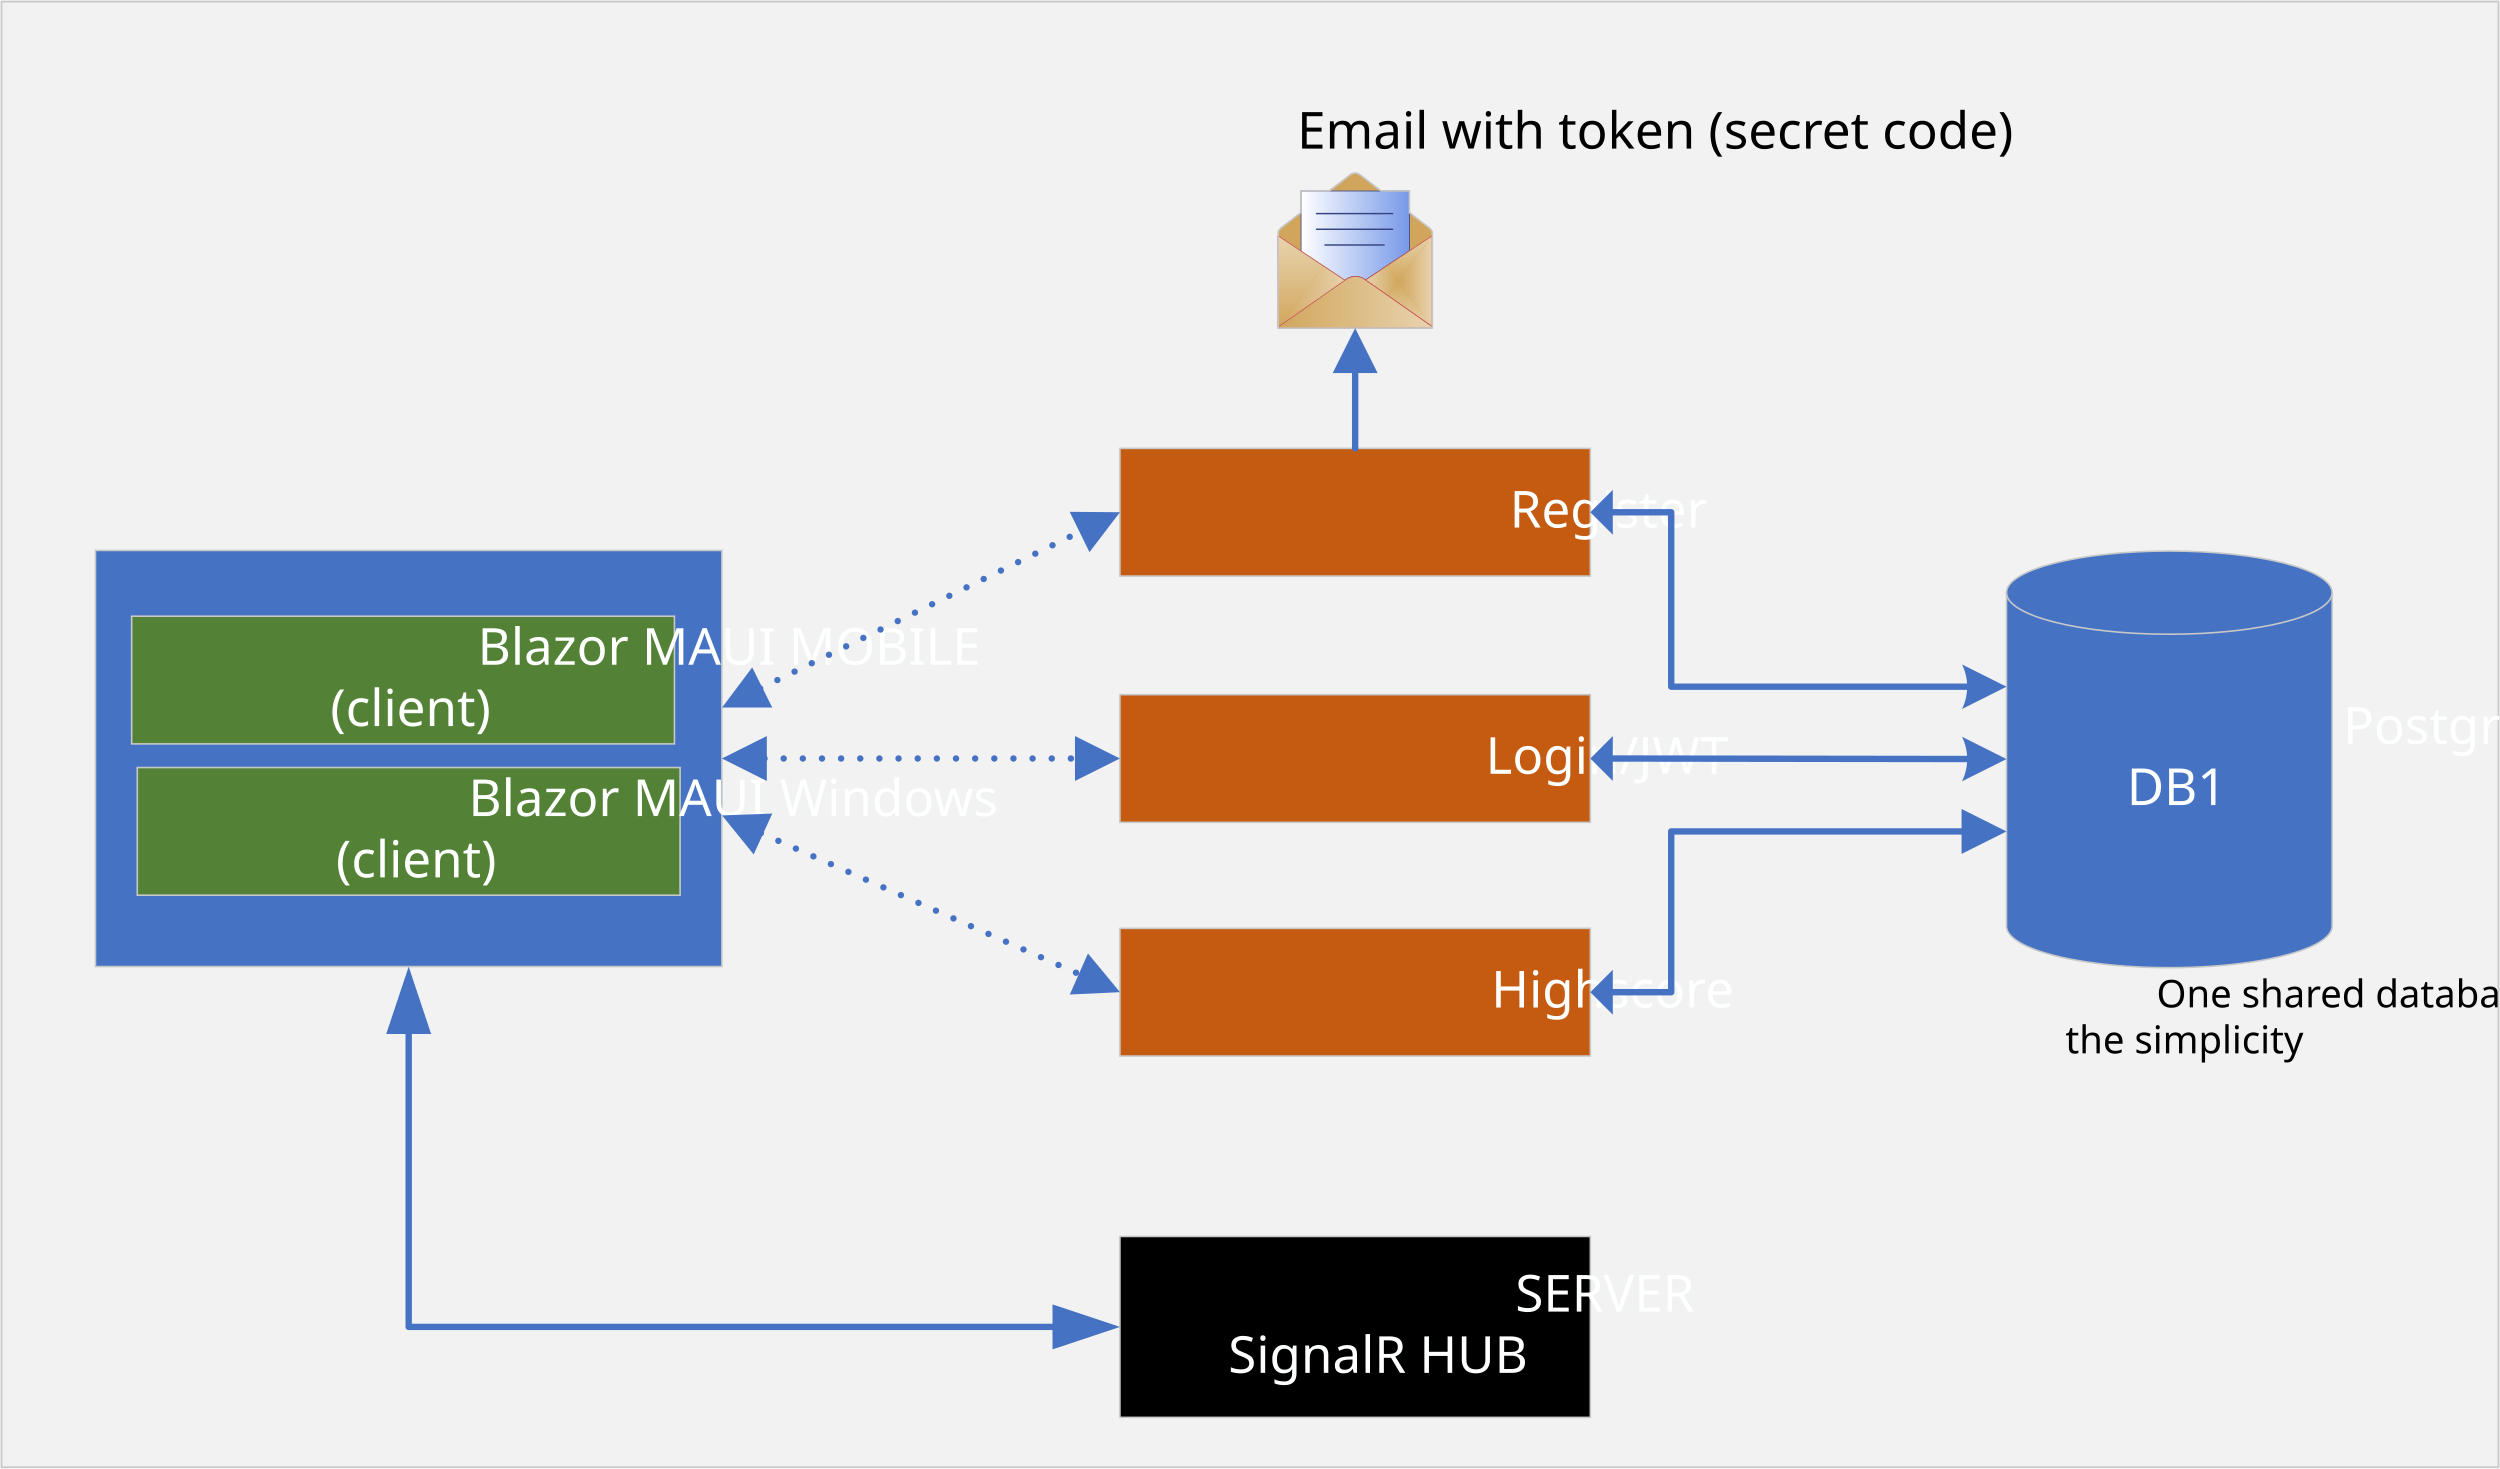
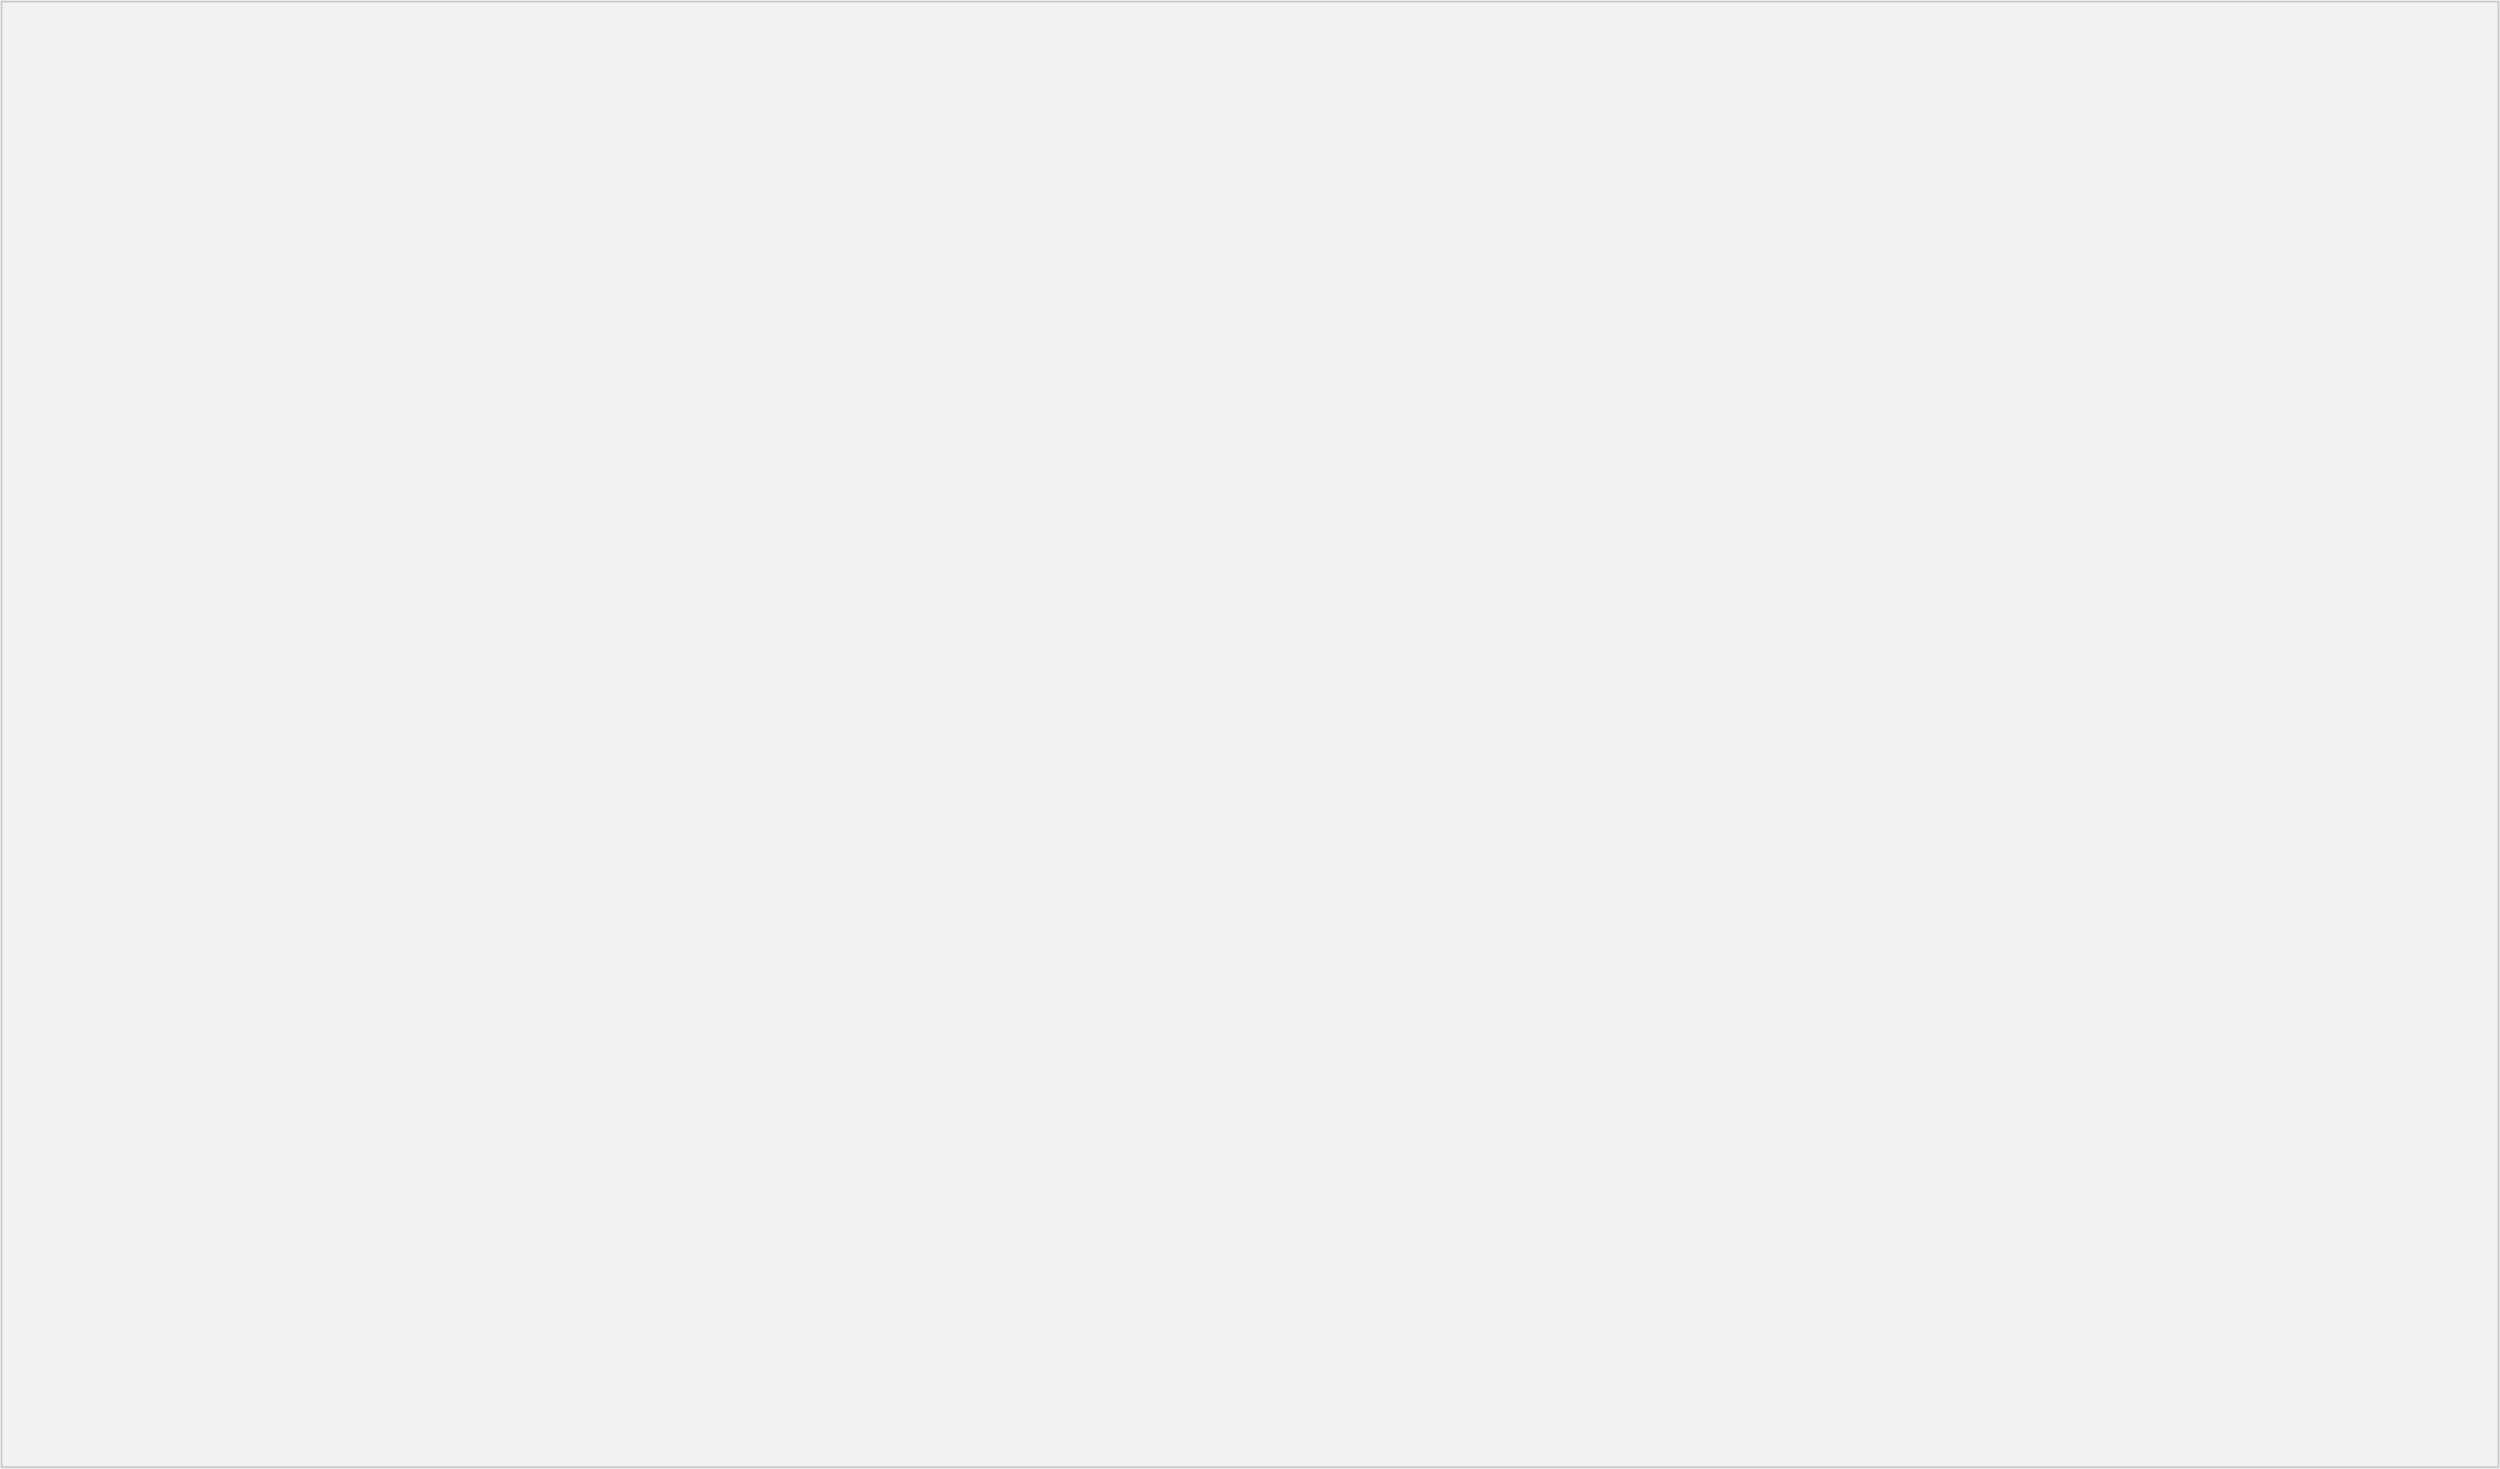
- <svg xmlns="http://www.w3.org/2000/svg" xmlns:ns1="http://schemas.microsoft.com/visio/2003/SVGExtensions/" xmlns:xlink="http://www.w3.org/1999/xlink" width="5.44in" height="3.196in" viewBox="0 0 391.681 230.106" xml:space="preserve" color-interpolation-filters="sRGB" class="st25">
+ <svg xmlns="http://www.w3.org/2000/svg" xmlns:ns1="http://schemas.microsoft.com/visio/2003/SVGExtensions/" width="5.44in" height="3.196in" viewBox="0 0 391.681 230.106" xml:space="preserve" color-interpolation-filters="sRGB" class="st2">
  <ns1:documentProperties ns1:langID="1033" ns1:metric="true" ns1:viewMarkup="false" />
  <style type="text/css">
	
		.st1 {fill:#f2f2f2;stroke:#c7c8c8;stroke-width:0.25}
- 		.st2 {fill:#000000;stroke:#c7c8c8;stroke-width:0.25}
- 		.st3 {fill:#feffff;font-family:Calibri;font-size:0.667em}
- 		.st4 {font-size:1em}
- 		.st5 {fill:#c55a11;stroke:#c7c8c8;stroke-width:0.25}
- 		.st6 {fill:#4672c4;stroke:#c7c8c8;stroke-width:0.25}
- 		.st7 {marker-end:url(#mrkr5-26);marker-start:url(#mrkr2-24);stroke:#4672c4;stroke-linecap:round;stroke-linejoin:round;stroke-width:1}
- 		.st8 {fill:#4672c4;fill-opacity:1;stroke:#4672c4;stroke-opacity:1;stroke-width:0.284}
- 		.st9 {fill:#ffffff;stroke:none;stroke-linecap:round;stroke-linejoin:round;stroke-width:0.75}
- 		.st10 {fill:#d1a65c;stroke:#a69584;stroke-linecap:butt;stroke-width:0.125}
- 		.st11 {fill:url(#grad0-38);stroke:#374482;stroke-linecap:butt;stroke-width:0.125}
- 		.st12 {fill:url(#grad10-42);stroke:#c95757;stroke-linecap:butt;stroke-width:0.125}
- 		.st13 {fill:url(#grad9-50);stroke:#c95757;stroke-linecap:butt;stroke-width:0.125}
- 		.st14 {fill:url(#grad0-54);stroke:#c95757;stroke-linecap:butt;stroke-width:0.125}
- 		.st15 {fill:none;stroke:#c8c8c8;stroke-width:0.25}
- 		.st16 {fill:#374482;stroke:none;stroke-linecap:butt;stroke-width:0.75}
- 		.st17 {marker-end:url(#mrkr4-64);stroke:#4672c4;stroke-linecap:round;stroke-linejoin:round;stroke-width:1}
- 		.st18 {fill:none;stroke:none;stroke-width:0.25}
- 		.st19 {fill:#000000;font-family:Calibri;font-size:0.667em}
- 		.st20 {fill:#000000;font-family:Calibri;font-size:0.5em}
- 		.st21 {marker-end:url(#mrkr4-64);marker-start:url(#mrkr2-24);stroke:#4672c4;stroke-linecap:round;stroke-linejoin:round;stroke-width:1}
- 		.st22 {fill:#538135;stroke:#c7c8c8;stroke-width:0.25}
- 		.st23 {marker-end:url(#mrkr13-109);marker-start:url(#mrkr13-107);stroke:#4672c4;stroke-linecap:round;stroke-linejoin:round;stroke-width:1}
- 		.st24 {marker-end:url(#mrkr4-64);marker-start:url(#mrkr4-116);stroke:#4672c4;stroke-dasharray:0,3;stroke-linecap:round;stroke-linejoin:round;stroke-width:1}
- 		.st25 {fill:none;fill-rule:evenodd;font-size:12px;overflow:visible;stroke-linecap:square;stroke-miterlimit:3}
+ 		.st2 {fill:none;fill-rule:evenodd;font-size:12px;overflow:visible;stroke-linecap:square;stroke-miterlimit:3}
	
	</style>
-   <defs id="Patterns_And_Gradients">
-     <linearGradient id="grad0-38" x1="0" y1="0" x2="1" y2="0" gradientTransform="rotate(0 0.5 0.5)">
-       <stop offset="0" stop-color="#ffffff" stop-opacity="1" />
-       <stop offset="1" stop-color="#7799e8" stop-opacity="1" />
-     </linearGradient>
-     <pattern id="grad10-42" x="0" y="0" width="1" height="1" patternContentUnits="objectBoundingBox">
-       <path d="M 0.5 0.5 L 0 0 L 0 1 z" style="fill:url(#grad0-43)" />
-       <path d="M 0.5 0.5 L 1 0 L 1 1 z" style="fill:url(#grad0-44)" />
-       <path d="M 0.5 0.5 L 0 0 L 1 0 z" style="fill:url(#grad0-45)" />
-       <path d="M 0.5 0.5 L 0 1 L 1 1 z" style="fill:url(#grad0-46)" />
-     </pattern>
-     <linearGradient id="grad0-43" x1="0" y1="0" x2="1" y2="0" gradientTransform="rotate(180 0.5 0.5)">
-       <stop offset="0" stop-color="#d1a65c" stop-opacity="1" />
-       <stop offset="1" stop-color="#e8d3ae" stop-opacity="1" />
-     </linearGradient>
-     <linearGradient id="grad0-44" x1="0" y1="0" x2="1" y2="0" gradientTransform="rotate(360 0.5 0.5)">
-       <stop offset="0" stop-color="#d1a65c" stop-opacity="1" />
-       <stop offset="1" stop-color="#e8d3ae" stop-opacity="1" />
-     </linearGradient>
-     <linearGradient id="grad0-45" x1="0" y1="0" x2="1" y2="0" gradientTransform="rotate(270 0.5 0.5)">
-       <stop offset="0" stop-color="#d1a65c" stop-opacity="1" />
-       <stop offset="1" stop-color="#e8d3ae" stop-opacity="1" />
-     </linearGradient>
-     <linearGradient id="grad0-46" x1="0" y1="0" x2="1" y2="0" gradientTransform="rotate(90 0.5 0.5)">
-       <stop offset="0" stop-color="#d1a65c" stop-opacity="1" />
-       <stop offset="1" stop-color="#e8d3ae" stop-opacity="1" />
-     </linearGradient>
-     <pattern id="grad9-50" x="0" y="0" width="1" height="1" patternContentUnits="objectBoundingBox">
-       <path d="M 0 1 L 0 0 L 1 0 z" style="fill:url(#grad0-45)" />
-       <path d="M 0 1 L 1 1 L 1 0 z" style="fill:url(#grad0-44)" />
-     </pattern>
-     <linearGradient id="grad0-54" x1="0" y1="0" x2="1" y2="0" gradientTransform="rotate(0 0.5 0.5)">
-       <stop offset="0" stop-color="#d1a65c" stop-opacity="1" />
-       <stop offset="1" stop-color="#e8d3ae" stop-opacity="1" />
-     </linearGradient>
-   </defs>
-   <defs id="Markers">
-     <g id="lend2">
-       <path d="M 1 1 L 0 0 L 1 -1 L 1 1 " style="stroke:none" />
-     </g>
-     <marker id="mrkr2-24" class="st8" ns1:arrowType="2" ns1:arrowSize="2" ns1:setback="3.16" refX="3.16" orient="auto" markerUnits="strokeWidth" overflow="visible">
-       <use xlink:href="#lend2" transform="scale(3.52) " />
-     </marker>
-     <g id="lend5">
-       <path d="M 2 1 L 0 0 L 1.981 -0.993 C 1.672 -0.365 1.673 0.373 1.985 1 " style="stroke:none" />
-     </g>
-     <marker id="mrkr5-26" class="st8" ns1:arrowType="5" ns1:arrowSize="2" ns1:setback="6.16" refX="-6.16" orient="auto" markerUnits="strokeWidth" overflow="visible">
-       <use xlink:href="#lend5" transform="scale(-3.52,-3.52) " />
-     </marker>
-     <g id="lend4">
-       <path d="M 2 1 L 0 0 L 2 -1 L 2 1 " style="stroke:none" />
-     </g>
-     <marker id="mrkr4-64" class="st8" ns1:arrowType="4" ns1:arrowSize="2" ns1:setback="7.04" refX="-7.04" orient="auto" markerUnits="strokeWidth" overflow="visible">
-       <use xlink:href="#lend4" transform="scale(-3.52,-3.52) " />
-     </marker>
-     <g id="lend13">
-       <path d="M 3 1 L 0 0 L 3 -1 L 3 1 " style="stroke:none" />
-     </g>
-     <marker id="mrkr13-107" class="st8" ns1:arrowType="13" ns1:arrowSize="2" ns1:setback="10.2" refX="10.2" orient="auto" markerUnits="strokeWidth" overflow="visible">
-       <use xlink:href="#lend13" transform="scale(3.52) " />
-     </marker>
-     <marker id="mrkr13-109" class="st8" ns1:arrowType="13" ns1:arrowSize="2" ns1:setback="10.56" refX="-10.56" orient="auto" markerUnits="strokeWidth" overflow="visible">
-       <use xlink:href="#lend13" transform="scale(-3.52,-3.52) " />
-     </marker>
-     <marker id="mrkr4-116" class="st8" ns1:arrowType="4" ns1:arrowSize="2" ns1:setback="6.68" refX="6.68" orient="auto" markerUnits="strokeWidth" overflow="visible">
-       <use xlink:href="#lend4" transform="scale(3.52) " />
-     </marker>
-   </defs>
  <g ns1:mID="0" ns1:index="1" ns1:groupContext="foregroundPage">
    <ns1:pageProperties ns1:drawingScale="0.0393701" ns1:pageScale="0.0393701" ns1:drawingUnits="24" ns1:shadowOffsetX="8.50394" ns1:shadowOffsetY="-8.50394" />
-     <ns1:layer ns1:name="Connector" ns1:index="0" />
    <g id="group130-1" transform="translate(0.25,-0.25)" ns1:mID="130" ns1:groupContext="group">
      <g id="shape119-2" ns1:mID="119" ns1:groupContext="shape">
        <ns1:userDefs>
          <ns1:ud ns1:nameU="visVersion" ns1:val="VT0(15):26" />
        </ns1:userDefs>
        <rect x="0" y="0.5" width="391.181" height="229.606" class="st1" />
      </g>
    </g>
-     <g id="shape3-4" ns1:mID="3" ns1:groupContext="shape" transform="translate(175.463,-8.04528)">
-       <ns1:userDefs>
-         <ns1:ud ns1:nameU="visVersion" ns1:val="VT0(15):26" />
-       </ns1:userDefs>
-       <ns1:textBlock ns1:margins="rect(4,4,4,4)" ns1:tabSpace="42.5197" />
-       <ns1:textRect cx="36.85" cy="215.933" width="73.71" height="28.346" />
-       <rect x="0" y="201.76" width="73.701" height="28.346" class="st2" />
-       <text x="24.49" y="213.53" class="st3" ns1:langID="2057">
-         <ns1:paragraph ns1:horizAlign="1" />
-         <ns1:tabList />SERVER<ns1:newlineChar />
-         <tspan x="16.97" dy="1.2em" class="st4">SignalR HUB</tspan>
-       </text>
-     </g>
-     <g id="shape13-8" ns1:mID="13" ns1:groupContext="shape" transform="translate(175.463,-101.274)">
-       <ns1:userDefs>
-         <ns1:ud ns1:nameU="visVersion" ns1:val="VT0(15):26" />
-       </ns1:userDefs>
-       <ns1:textBlock ns1:margins="rect(4,4,4,4)" ns1:tabSpace="42.5197" />
-       <ns1:textRect cx="36.85" cy="220.106" width="73.71" height="20" />
-       <rect x="0" y="210.106" width="73.701" height="20" class="st5" />
-       <text x="19.83" y="222.51" class="st3" ns1:langID="2057">
-         <ns1:paragraph ns1:horizAlign="1" />
-         <ns1:tabList />Login/JWT</text>
-     </g>
-     <g id="group14-11" transform="translate(314.36,-78.5843)" ns1:mID="14" ns1:groupContext="group">
-       <ns1:userDefs>
-         <ns1:ud ns1:nameU="visVersion" ns1:prompt="" ns1:val="VT0(15):26" />
-       </ns1:userDefs>
-       <g id="shape15-12" ns1:mID="15" ns1:groupContext="shape">
-         <ns1:userDefs>
-           <ns1:ud ns1:nameU="ControlHalfHeight" ns1:prompt="" ns1:val="VT0(0.11811023622047):24" />
-           <ns1:ud ns1:nameU="FillForegnd" ns1:prompt="" ns1:val="VT0(1):26" />
-           <ns1:ud ns1:nameU="ControlHalfHeight" ns1:prompt="" ns1:val="VT0(0.090551179756065):1" />
-           <ns1:ud ns1:nameU="FillForegnd" ns1:prompt="" ns1:val="VT5(#4672c4)" />
-         </ns1:userDefs>
-         <path d="M0 223.59 A25.512 6.52 -180 1 0 51.02 223.59 L51.02 171.43 L0 171.43 L0 223.59 Z" class="st6" />
-       </g>
-       <g id="shape14-14" ns1:mID="14" ns1:groupContext="groupContent">
-         <ns1:textBlock ns1:margins="rect(4,4,4,4)" ns1:tabSpace="42.5197" />
-         <ns1:textRect cx="25.512" cy="197.508" width="51.03" height="65.197" />
-         <ellipse cx="25.512" cy="171.429" rx="25.512" ry="6.52" class="st6" />
-         <text x="6.95" y="195.11" class="st3" ns1:langID="2057">
-           <ns1:paragraph ns1:horizAlign="1" />
-           <ns1:tabList />PostgreSQL<ns1:newlineChar />
-           <tspan x="18.85" dy="1.2em" class="st4">DB1</tspan>
-         </text>
-       </g>
-     </g>
-     <g id="shape16-18" ns1:mID="16" ns1:groupContext="shape" ns1:layerMember="0" transform="translate(249.163,-118.315)">
-       <path d="M3.16 237.15 L3.52 237.15 L59.04 237.23" class="st7" />
-     </g>
-     <g id="shape24-27" ns1:mID="24" ns1:groupContext="shape" transform="translate(175.463,-139.856)">
-       <ns1:userDefs>
-         <ns1:ud ns1:nameU="visVersion" ns1:val="VT0(15):26" />
-       </ns1:userDefs>
-       <ns1:textBlock ns1:margins="rect(4,4,4,4)" ns1:tabSpace="42.5197" />
-       <ns1:textRect cx="36.85" cy="220.106" width="73.71" height="20" />
-       <rect x="0" y="210.106" width="73.701" height="20" class="st5" />
-       <text x="23.6" y="222.51" class="st3" ns1:langID="2057">
-         <ns1:paragraph ns1:horizAlign="1" />
-         <ns1:tabList />Register</text>
-     </g>
-     <g id="group32-30" transform="translate(198.14,-176.707)" ns1:mID="32" ns1:groupContext="group">
-       <ns1:userDefs>
-         <ns1:ud ns1:nameU="visVersion" ns1:prompt="" ns1:val="VT0(15):26" />
-       </ns1:userDefs>
-       <g id="shape33-31" ns1:mID="33" ns1:groupContext="shape" transform="translate(2.08795,-1.99488)">
-         <path d="M23.48 214.24 L20.6 212.03 L20.6 208.62 L16.15 208.62 L12.8 206.05 A1.182 1.182 -180 0 0 12.08 205.82         A1.182 1.182 -180 0 0 11.37 206.05 L8.02 208.62 L3.61 208.62 L3.61 211.99 L0.76 214.18 A3.293         3.293 -180 0 0 0.25 214.66 a0.764 0.764 -180 0 0 -0.21 0.375 a0.734 0.734 0 0 1         -0.011 0.096 A4719.95 4719.95 -180 0 0 0.01 222.61 A363.787 363.787 -180 0 0 0.03 230.09 L0.03 230.11         L24.18 230.11 L24.19 215.06 a0.74 0.74 -180 0 0 -0.21 -0.356 A3.53 3.53 -180 0 0         23.48 214.24 Z" class="st9" />
-       </g>
-       <g id="shape34-33" ns1:mID="34" ns1:groupContext="shape" transform="translate(2.12028,-1.99473)">
-         <path d="M24.16 215.06 A1.903 1.903 -180 0 0 23.45 214.24 L12.76 206.05 A1.242 1.242 -180 0 0 11.34 206.05         L0.73 214.18 A1.851 1.851 -180 0 0 0.01 215.03 a0.734 0.734 0 0 1 -0.011 0.096 L0 230.11         L24.15 230.11 L24.16 215.06 Z" class="st10" />
-       </g>
-       <g id="shape35-35" ns1:mID="35" ns1:groupContext="shape" transform="translate(5.69898,-9.45093)">
-         <path d="M8.35 229.48 L8.5 229.48 L8.52 229.48 L8.53 229.48 L8.68 229.48 A2.156 2.156 0 0 1 9.29 229.59 A2.091         2.091 0 0 1 9.84 229.84 L10.1 230.02 L16.99 225.44 L16.99 216.08 L0 216.08 L0 225.54 L6.84 230.11         L7.2 229.84 A2.088 2.088 0 0 1 7.75 229.59 A2.154 2.154 0 0 1 8.35 229.48 Z" class="st11" />
-       </g>
-       <g id="shape36-39" ns1:mID="36" ns1:groupContext="shape" transform="translate(15.7979,-2.20653)">
-         <path d="M6.89 218.2 L0 222.78 L5.23 226.43 L10.28 229.96 a0.546 0.546 0 0 1 0.152 0.147 L10.43 215.85 L6.89         218.2 Z" class="st12" />
-       </g>
-       <g id="shape37-47" ns1:mID="37" ns1:groupContext="shape" transform="translate(2.08458,-2.05113)">
-         <path d="M3.54 218.04 L10.77 222.85 L5.34 226.45 L0.14 230.11 a0.355 0.355 0 0 1 -0.137 -0.155 L0 215.69         L3.54 218.04 Z" class="st13" />
-       </g>
-       <g id="shape38-51" ns1:mID="38" ns1:groupContext="shape" transform="translate(2.18581,-1.9932)">
-         <path d="M23.89 229.75 L13.61 222.57 L13.61 222.57 L13.35 222.38 A2.087 2.087 -180 0 0 12.8 222.13 A2.157 2.157         -180 0 0 12.2 222.02 L12.05 222.02 L12.03 222.03 L12.01 222.02 L11.86 222.02 A2.155 2.155 -180 0         0 11.26 222.13 A2.091 2.091 -180 0 0 10.71 222.38 L10.41 222.59 L0.17 229.75 a0.193 0.193         -180 0 0 -0.133 0.302 a0.458 0.458 -180 0 0 0.26 0.056 L12.01 230.1 L12.03 230.1 L12.05 230.1         L23.77 230.1 a0.459 0.459 -180 0 0 0.26 -0.056 a0.125 0.125 -180 0 0 0.019 -0.019 L24.04         229.89 a0.546 0.546 -180 0 0 -0.152 -0.147 Z" class="st14" />
-       </g>
-       <g id="shape39-55" ns1:mID="39" ns1:groupContext="shape" transform="translate(2.08951,-1.99473)">
-         <path d="M23.48 214.24 L20.6 212.03 L20.6 208.62 L16.15 208.62 L12.8 206.05 A1.182 1.182 -180 0 0 12.08 205.82         A1.182 1.182 -180 0 0 11.37 206.05 L8.02 208.62 L3.61 208.62 L3.61 211.99 L0.76 214.18 A3.293         3.293 -180 0 0 0.25 214.66 a0.764 0.764 -180 0 0 -0.21 0.375 a0.734 0.734 0 0 1         -0.011 0.096 A4719.95 4719.95 -180 0 0 0.01 222.61 A363.787 363.787 -180 0 0 0.03 230.09 L0.03 230.11         L24.18 230.11 L24.19 215.06 a0.74 0.74 -180 0 0 -0.21 -0.356 A3.53 3.53 -180 0 0         23.48 214.24 Z" class="st15" />
-       </g>
-       <g id="shape40-57" ns1:mID="40" ns1:groupContext="shape" transform="translate(8.00208,-14.9079)">
-         <path d="M1.44 229.88 L10.72 229.88 a0.113 0.113 0 0 1 0.113 0.113 a0.113 0.113 0 0 1 -0.113 0.113         L1.44 230.11 a0.113 0.113 0 0 1 -0.113 -0.113 a0.113 0.113 0 0 1 0.113 -0.113 ZM0.11         227.42 L12.04 227.42 a0.113 0.113 0 0 1 0.113 0.113 a0.113 0.113 0 0 1 -0.113 0.113         L0.11 227.65 a0.113 0.113 0 0 1 -0.113 -0.113 a0.113 0.113 0 0 1 0.113 -0.113 ZM0.11         224.96 L12.04 224.96 a0.113 0.113 0 0 1 0.113 0.113 a0.113 0.113 0 0 1 -0.113 0.113         L0.11 225.19 a0.113 0.113 0 0 1 -0.113 -0.113 a0.113 0.113 0 0 1 0.113 -0.113 Z" class="st16" />
-       </g>
-     </g>
-     <g id="shape41-59" ns1:mID="41" ns1:groupContext="shape" ns1:layerMember="0" transform="translate(205.226,-159.856)">
-       <path d="M7.09 230.11 L7.09 218.3" class="st17" />
-     </g>
-     <g id="shape45-65" ns1:mID="45" ns1:groupContext="shape" transform="translate(158.455,-199.226)">
-       <ns1:textBlock ns1:margins="rect(4,4,4,4)" ns1:tabSpace="42.5197" />
-       <ns1:textRect cx="56.693" cy="220.106" width="113.39" height="20" />
-       <rect x="0" y="210.106" width="113.386" height="20" class="st18" />
-       <text x="7.31" y="222.51" class="st19" ns1:langID="2057">
-         <ns1:paragraph ns1:horizAlign="1" />
-         <ns1:tabList />Email with token (secret code)</text>
-     </g>
-     <g id="shape46-68" ns1:mID="46" ns1:groupContext="shape" ns1:layerMember="0" transform="translate(249.163,-149.856)">
-       <path d="M3.16 230.11 L3.52 230.11 L12.67 230.11 L12.67 257.44 L59.04 257.44" class="st7" />
-     </g>
-     <g id="shape63-75" ns1:mID="63" ns1:groupContext="shape" transform="translate(303.022,-60.4862)">
-       <ns1:textBlock ns1:margins="rect(4,4,4,4)" ns1:tabSpace="42.5197" />
-       <ns1:textRect cx="36.85" cy="220.106" width="73.71" height="20" />
-       <rect x="0" y="210.106" width="73.701" height="20" class="st18" />
-       <text x="6.78" y="218.31" class="st20" ns1:langID="2057">
-         <ns1:paragraph ns1:horizAlign="1" />
-         <ns1:tabList />One shared database for <tspan x="20.57" dy="1.2em" class="st4">the simplicity</tspan>
-       </text>
-     </g>
-     <g id="shape90-79" ns1:mID="90" ns1:groupContext="shape" transform="translate(175.463,-64.6594)">
-       <ns1:userDefs>
-         <ns1:ud ns1:nameU="visVersion" ns1:val="VT0(15):26" />
-       </ns1:userDefs>
-       <ns1:textBlock ns1:margins="rect(4,4,4,4)" ns1:tabSpace="42.5197" />
-       <ns1:textRect cx="36.85" cy="220.106" width="73.71" height="20" />
-       <rect x="0" y="210.106" width="73.701" height="20" class="st5" />
-       <text x="20.71" y="222.51" class="st3" ns1:langID="2057">
-         <ns1:paragraph ns1:horizAlign="1" />
-         <ns1:tabList />Highscore</text>
-     </g>
-     <g id="shape91-82" ns1:mID="91" ns1:groupContext="shape" ns1:layerMember="0" transform="translate(249.163,-74.6594)">
-       <path d="M3.16 230.11 L3.52 230.11 L12.67 230.11 L12.67 204.92 L58.16 204.92" class="st21" />
-     </g>
-     <g id="group117-89" transform="translate(14.9587,-78.6752)" ns1:mID="117" ns1:groupContext="group">
-       <g id="group88-90" ns1:mID="88" ns1:groupContext="group">
-         <g id="shape64-91" ns1:mID="64" ns1:groupContext="shape">
-           <ns1:userDefs>
-             <ns1:ud ns1:nameU="visVersion" ns1:val="VT0(15):26" />
-           </ns1:userDefs>
-           <rect x="0" y="164.909" width="98.142" height="65.197" class="st6" />
-         </g>
-       </g>
-       <g id="shape5-93" ns1:mID="5" ns1:groupContext="shape" transform="translate(5.66929,-34.889)">
-         <ns1:userDefs>
-           <ns1:ud ns1:nameU="visVersion" ns1:val="VT0(15):26" />
-         </ns1:userDefs>
-         <ns1:textBlock ns1:margins="rect(4,4,4,4)" ns1:tabSpace="42.5197" />
-         <ns1:textRect cx="42.52" cy="220.106" width="85.04" height="20" />
-         <rect x="0" y="210.106" width="85.039" height="20" class="st22" />
-         <text x="8.42" y="217.71" class="st3" ns1:langID="2057">
-           <ns1:paragraph ns1:horizAlign="1" />
-           <ns1:tabList />Blazor MAUI MOBILE<ns1:newlineChar />
-           <tspan x="31.14" dy="1.2em" class="st4">(client)</tspan>
-         </text>
-       </g>
-       <g id="shape6-97" ns1:mID="6" ns1:groupContext="shape" transform="translate(6.55118,-11.1811)">
-         <ns1:userDefs>
-           <ns1:ud ns1:nameU="visVersion" ns1:val="VT0(15):26" />
-         </ns1:userDefs>
-         <ns1:textBlock ns1:margins="rect(4,4,4,4)" ns1:tabSpace="42.5197" />
-         <ns1:textRect cx="42.52" cy="220.106" width="85.04" height="20" />
-         <rect x="0" y="210.106" width="85.039" height="20" class="st22" />
-         <text x="6.1" y="217.71" class="st3" ns1:langID="2057">
-           <ns1:paragraph ns1:horizAlign="1" />
-           <ns1:tabList />Blazor MAUI Windows<ns1:newlineChar />
-           <tspan x="31.14" dy="1.2em" class="st4">(client)</tspan>
-         </text>
-       </g>
-     </g>
-     <g id="shape118-101" ns1:mID="118" ns1:groupContext="shape" ns1:layerMember="0" transform="translate(64.0295,-78.6752)">
-       <path d="M0 240.31 L0 240.67 L0 286.56 L100.87 286.56" class="st23" />
-     </g>
-     <g id="shape128-110" ns1:mID="128" ns1:groupContext="shape" ns1:layerMember="0" transform="translate(113.1,-104.187)">
-       <path d="M6.68 223.02 L7.04 223.02 L55.32 223.02" class="st24" />
-     </g>
-     <g id="shape132-118" ns1:mID="132" ns1:groupContext="shape" ns1:layerMember="0" transform="translate(113.1,-119.305)">
-       <path d="M6 227.17 L6.32 227.01 L56.04 202.65" class="st24" />
-     </g>
-     <g id="shape133-125" ns1:mID="133" ns1:groupContext="shape" ns1:layerMember="0" transform="translate(113.1,-102.297)">
-       <path d="M6.11 232.81 L6.44 232.96 L55.93 254.89" class="st24" />
-     </g>
  </g>
</svg>
